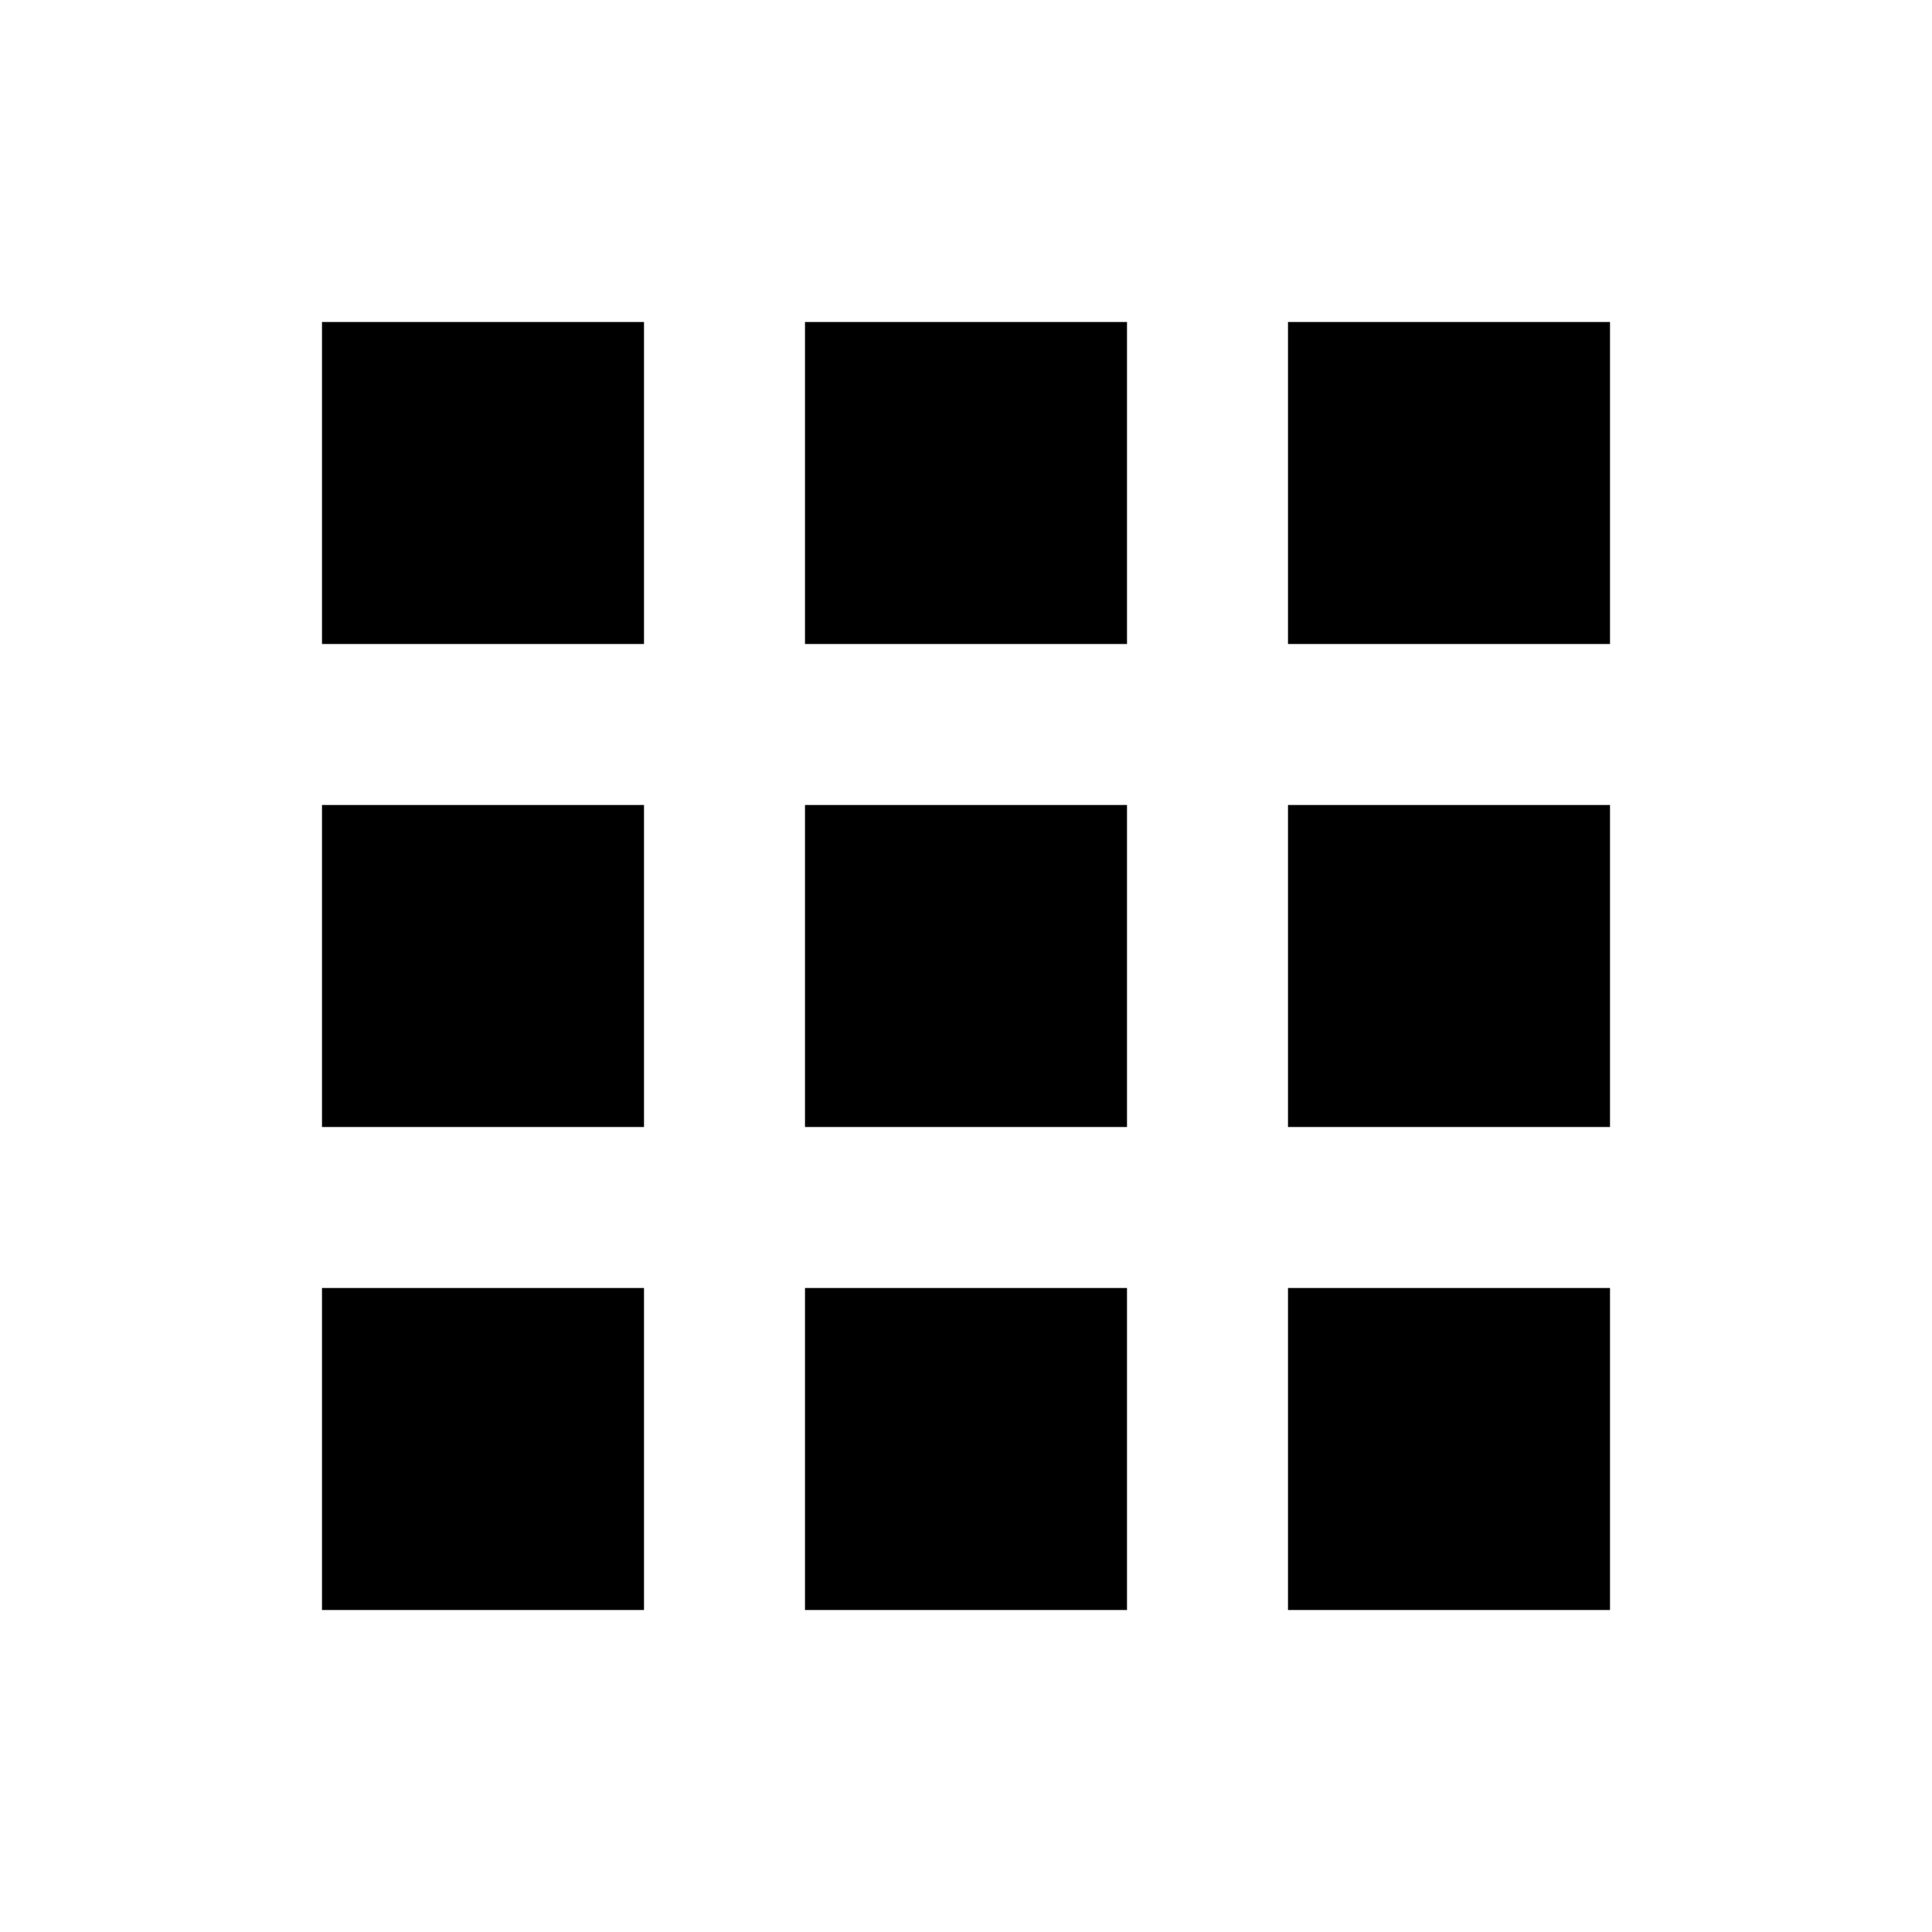
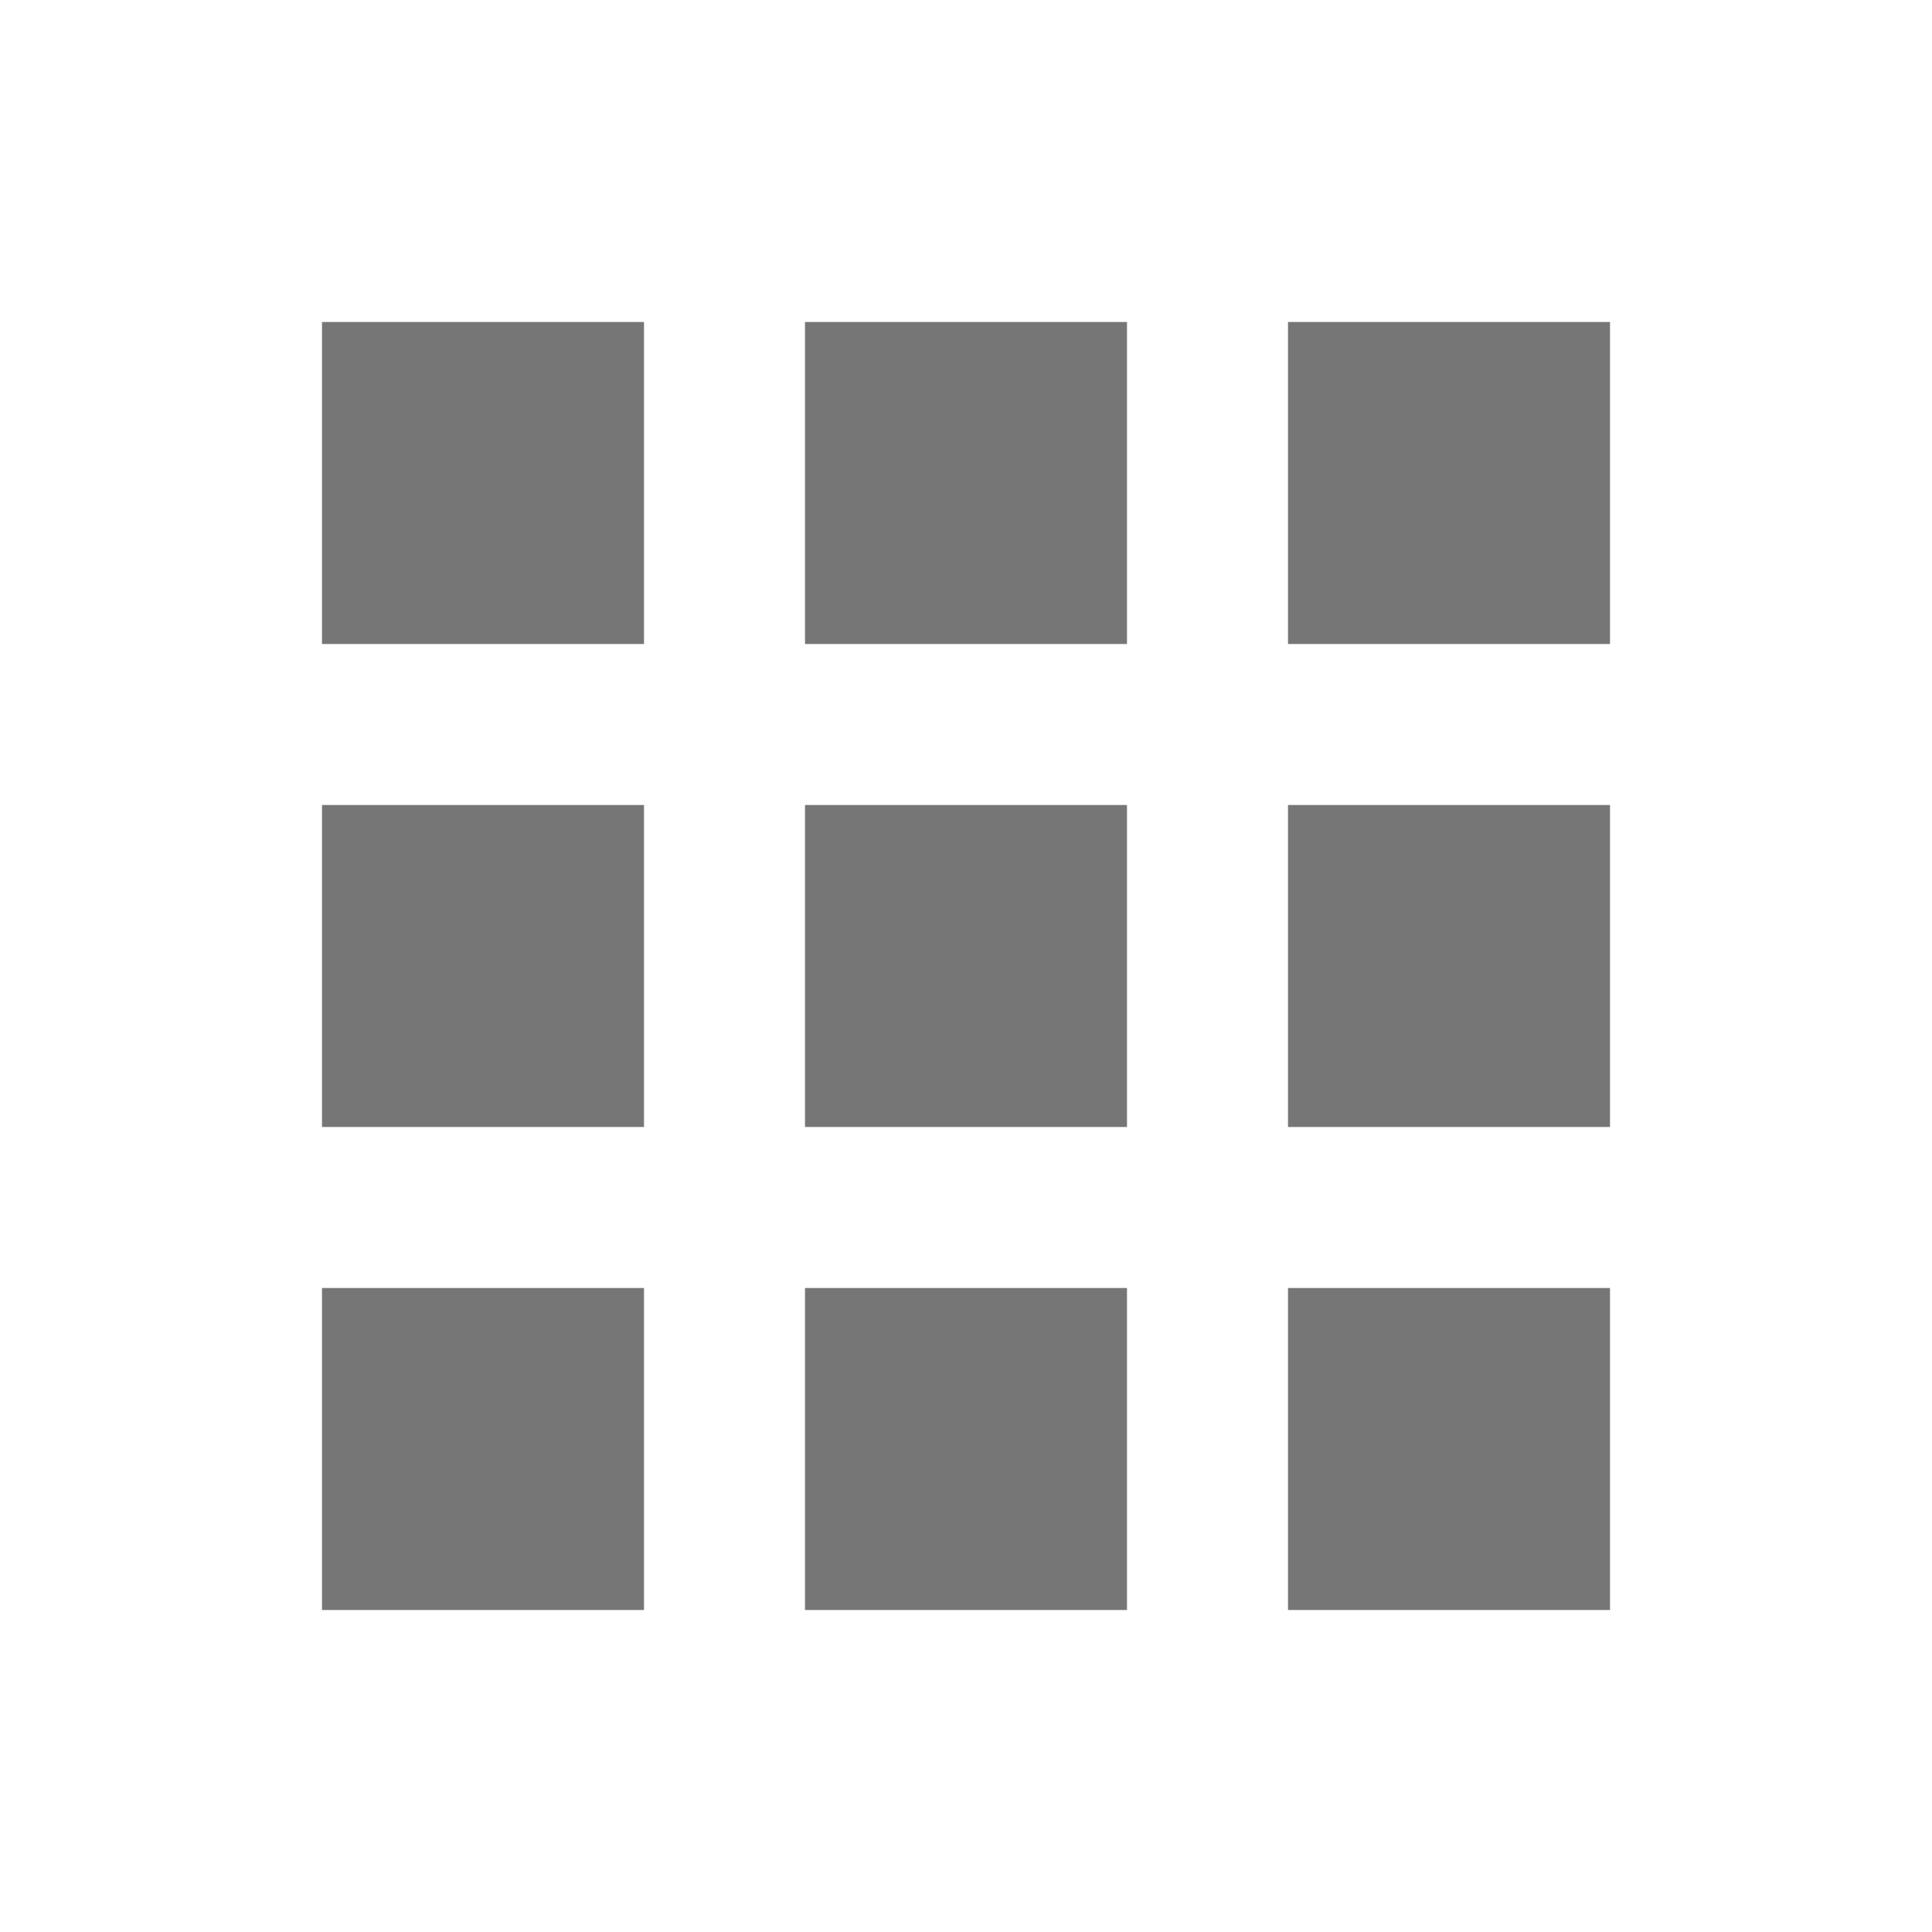
- <svg xmlns="http://www.w3.org/2000/svg" height="24px" viewBox="0 0 24 24" width="24px" fill="#000000">
+ <svg xmlns="http://www.w3.org/2000/svg" height="24px" viewBox="0 0 24 24" width="24px" fill="#767676">
  <path d="M0 0h24v24H0V0z" fill="none" />
  <path d="M4 8h4V4H4v4zm6 12h4v-4h-4v4zm-6 0h4v-4H4v4zm0-6h4v-4H4v4zm6 0h4v-4h-4v4zm6-10v4h4V4h-4zm-6 4h4V4h-4v4zm6 6h4v-4h-4v4zm0 6h4v-4h-4v4z" />
</svg>
